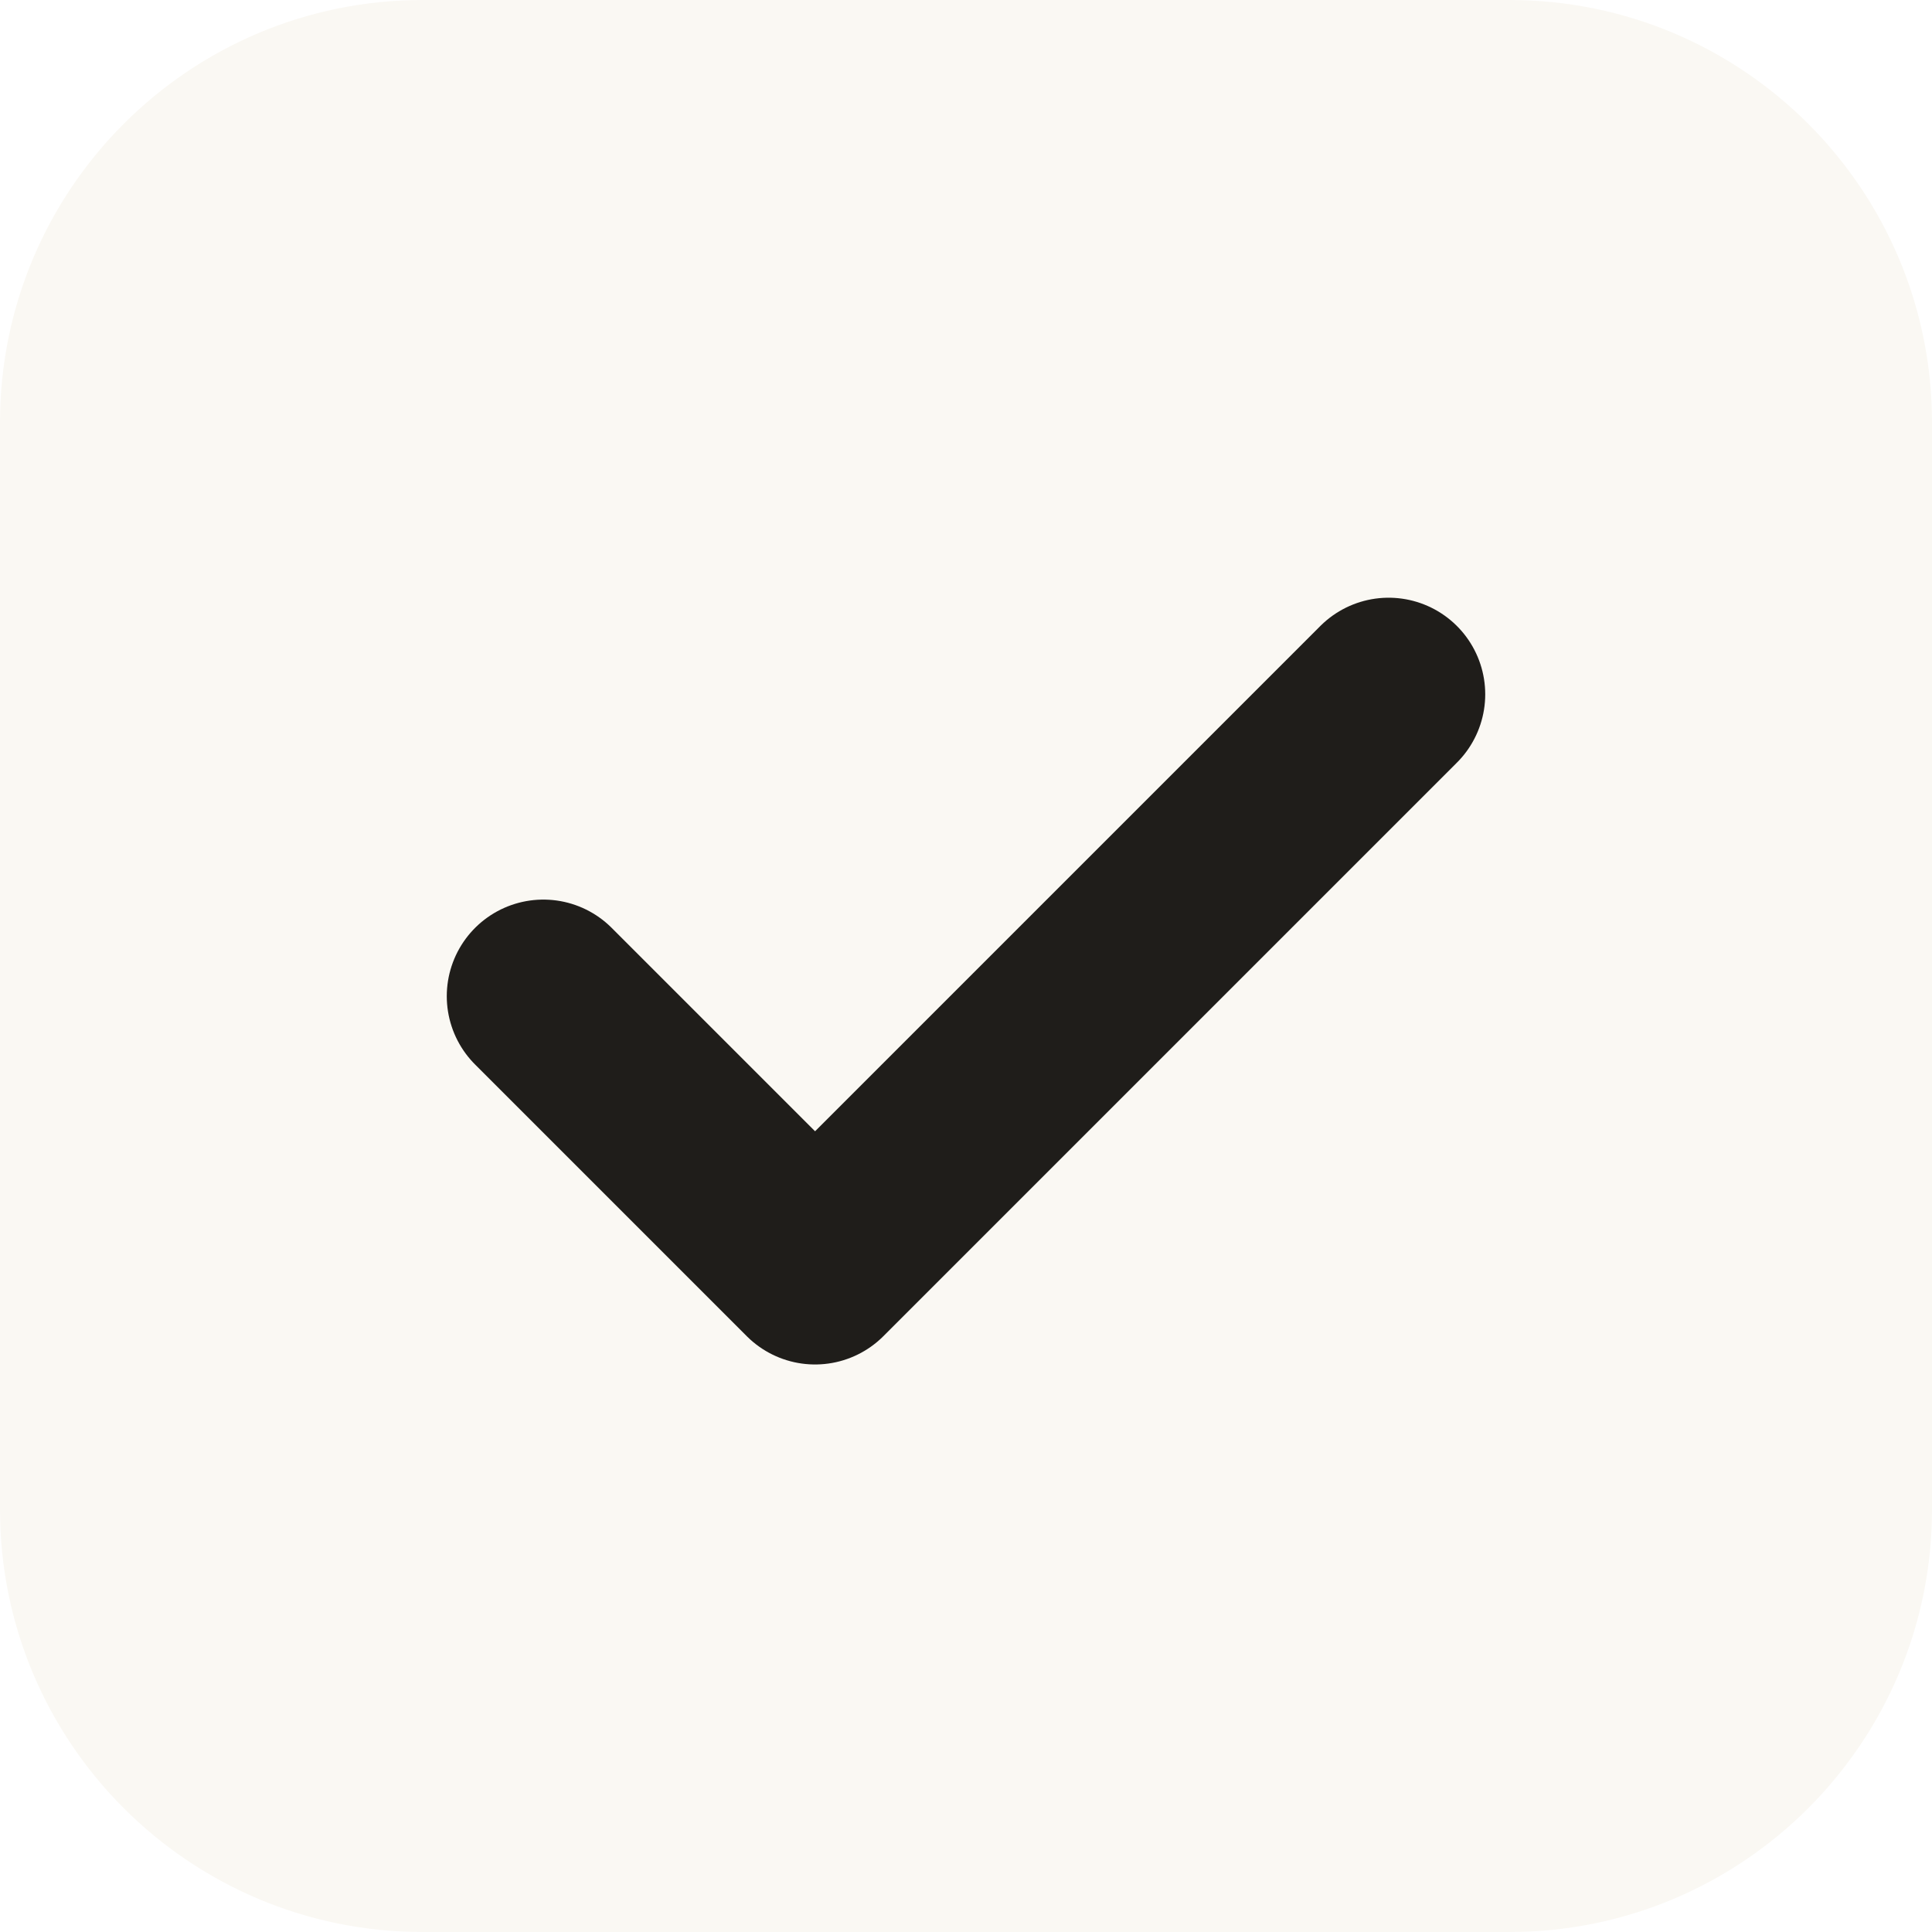
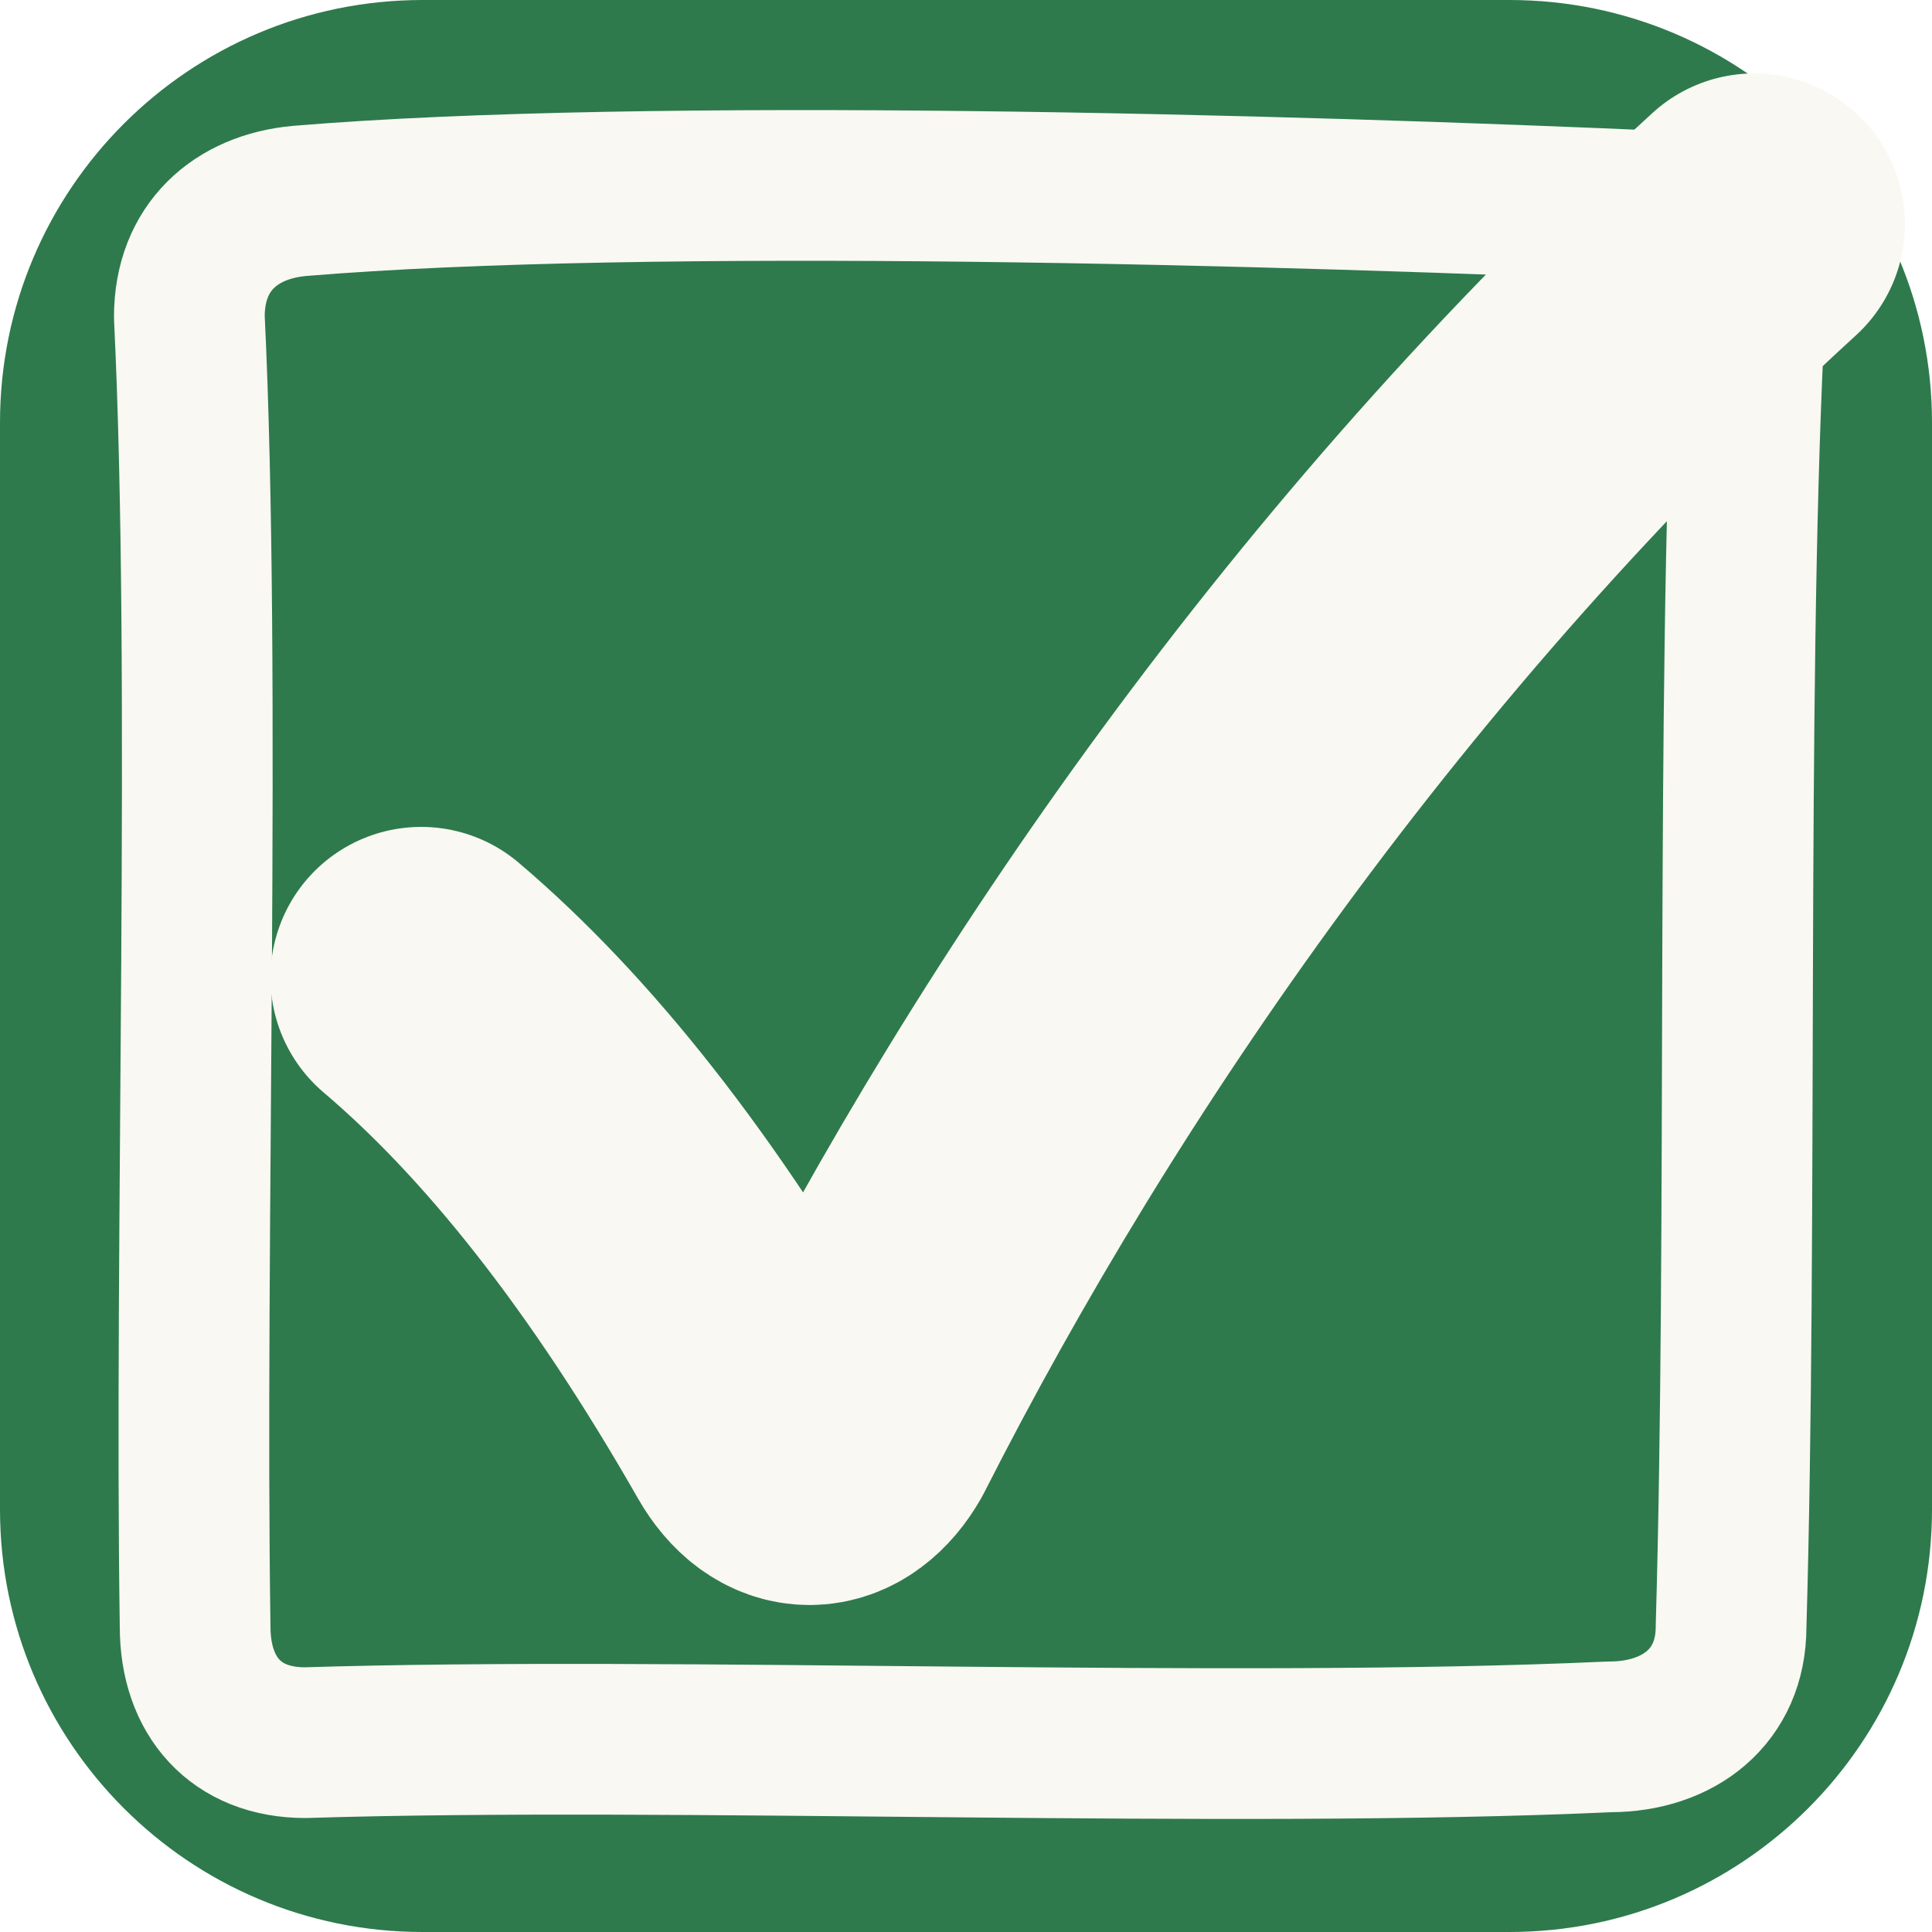
<svg xmlns="http://www.w3.org/2000/svg" viewBox="0 0 32 32">
-   <rect width="32" height="32" rx="7" fill="#faf8f3" />
-   <path d="M9 16.5l4.5 4.5L23 11.5" fill="none" stroke="#1f1d1a" stroke-width="3.2" stroke-linecap="round" stroke-linejoin="round" />
+   <style>.g{fill:#2e7a4c}.i{stroke:#faf8f3}@media (prefers-color-scheme:dark){.g{fill:#3fd273}.i{stroke:#1b1a18}}</style>
+   <rect class="g" width="32" height="32" rx="7" />
+   <g class="i" transform="translate(-1.28 -1.28) scale(0.96)">
+     <path d="M8.6 18.2C10.6 19.9 12.6 22.4 14.6 25.9C15 26.6 15.6 26.6 16 25.9C19.4 19.2 24.6 11.6 31.6 5.2" fill="none" stroke-linecap="round" stroke-linejoin="round" stroke-width="5.2" />
+     <path d="M6.5 4.8C12.5 4.3 23.5 4.6 30.2 4.9C31.4 5 31.6 6.1 31.5 7.2C31.2 13.5 31.4 22.5 31.2 29.4C31.2 30.6 30.3 31.3 29.1 31.3C22.5 31.6 13 31.2 6.6 31.4C5.4 31.4 4.7 30.6 4.7 29.4C4.6 22.8 4.9 13 4.6 6.8C4.6 5.6 5.4 4.9 6.5 4.8Z" fill="none" stroke-linecap="round" stroke-linejoin="round" stroke-width="2.6" />
+   </g>
</svg>
